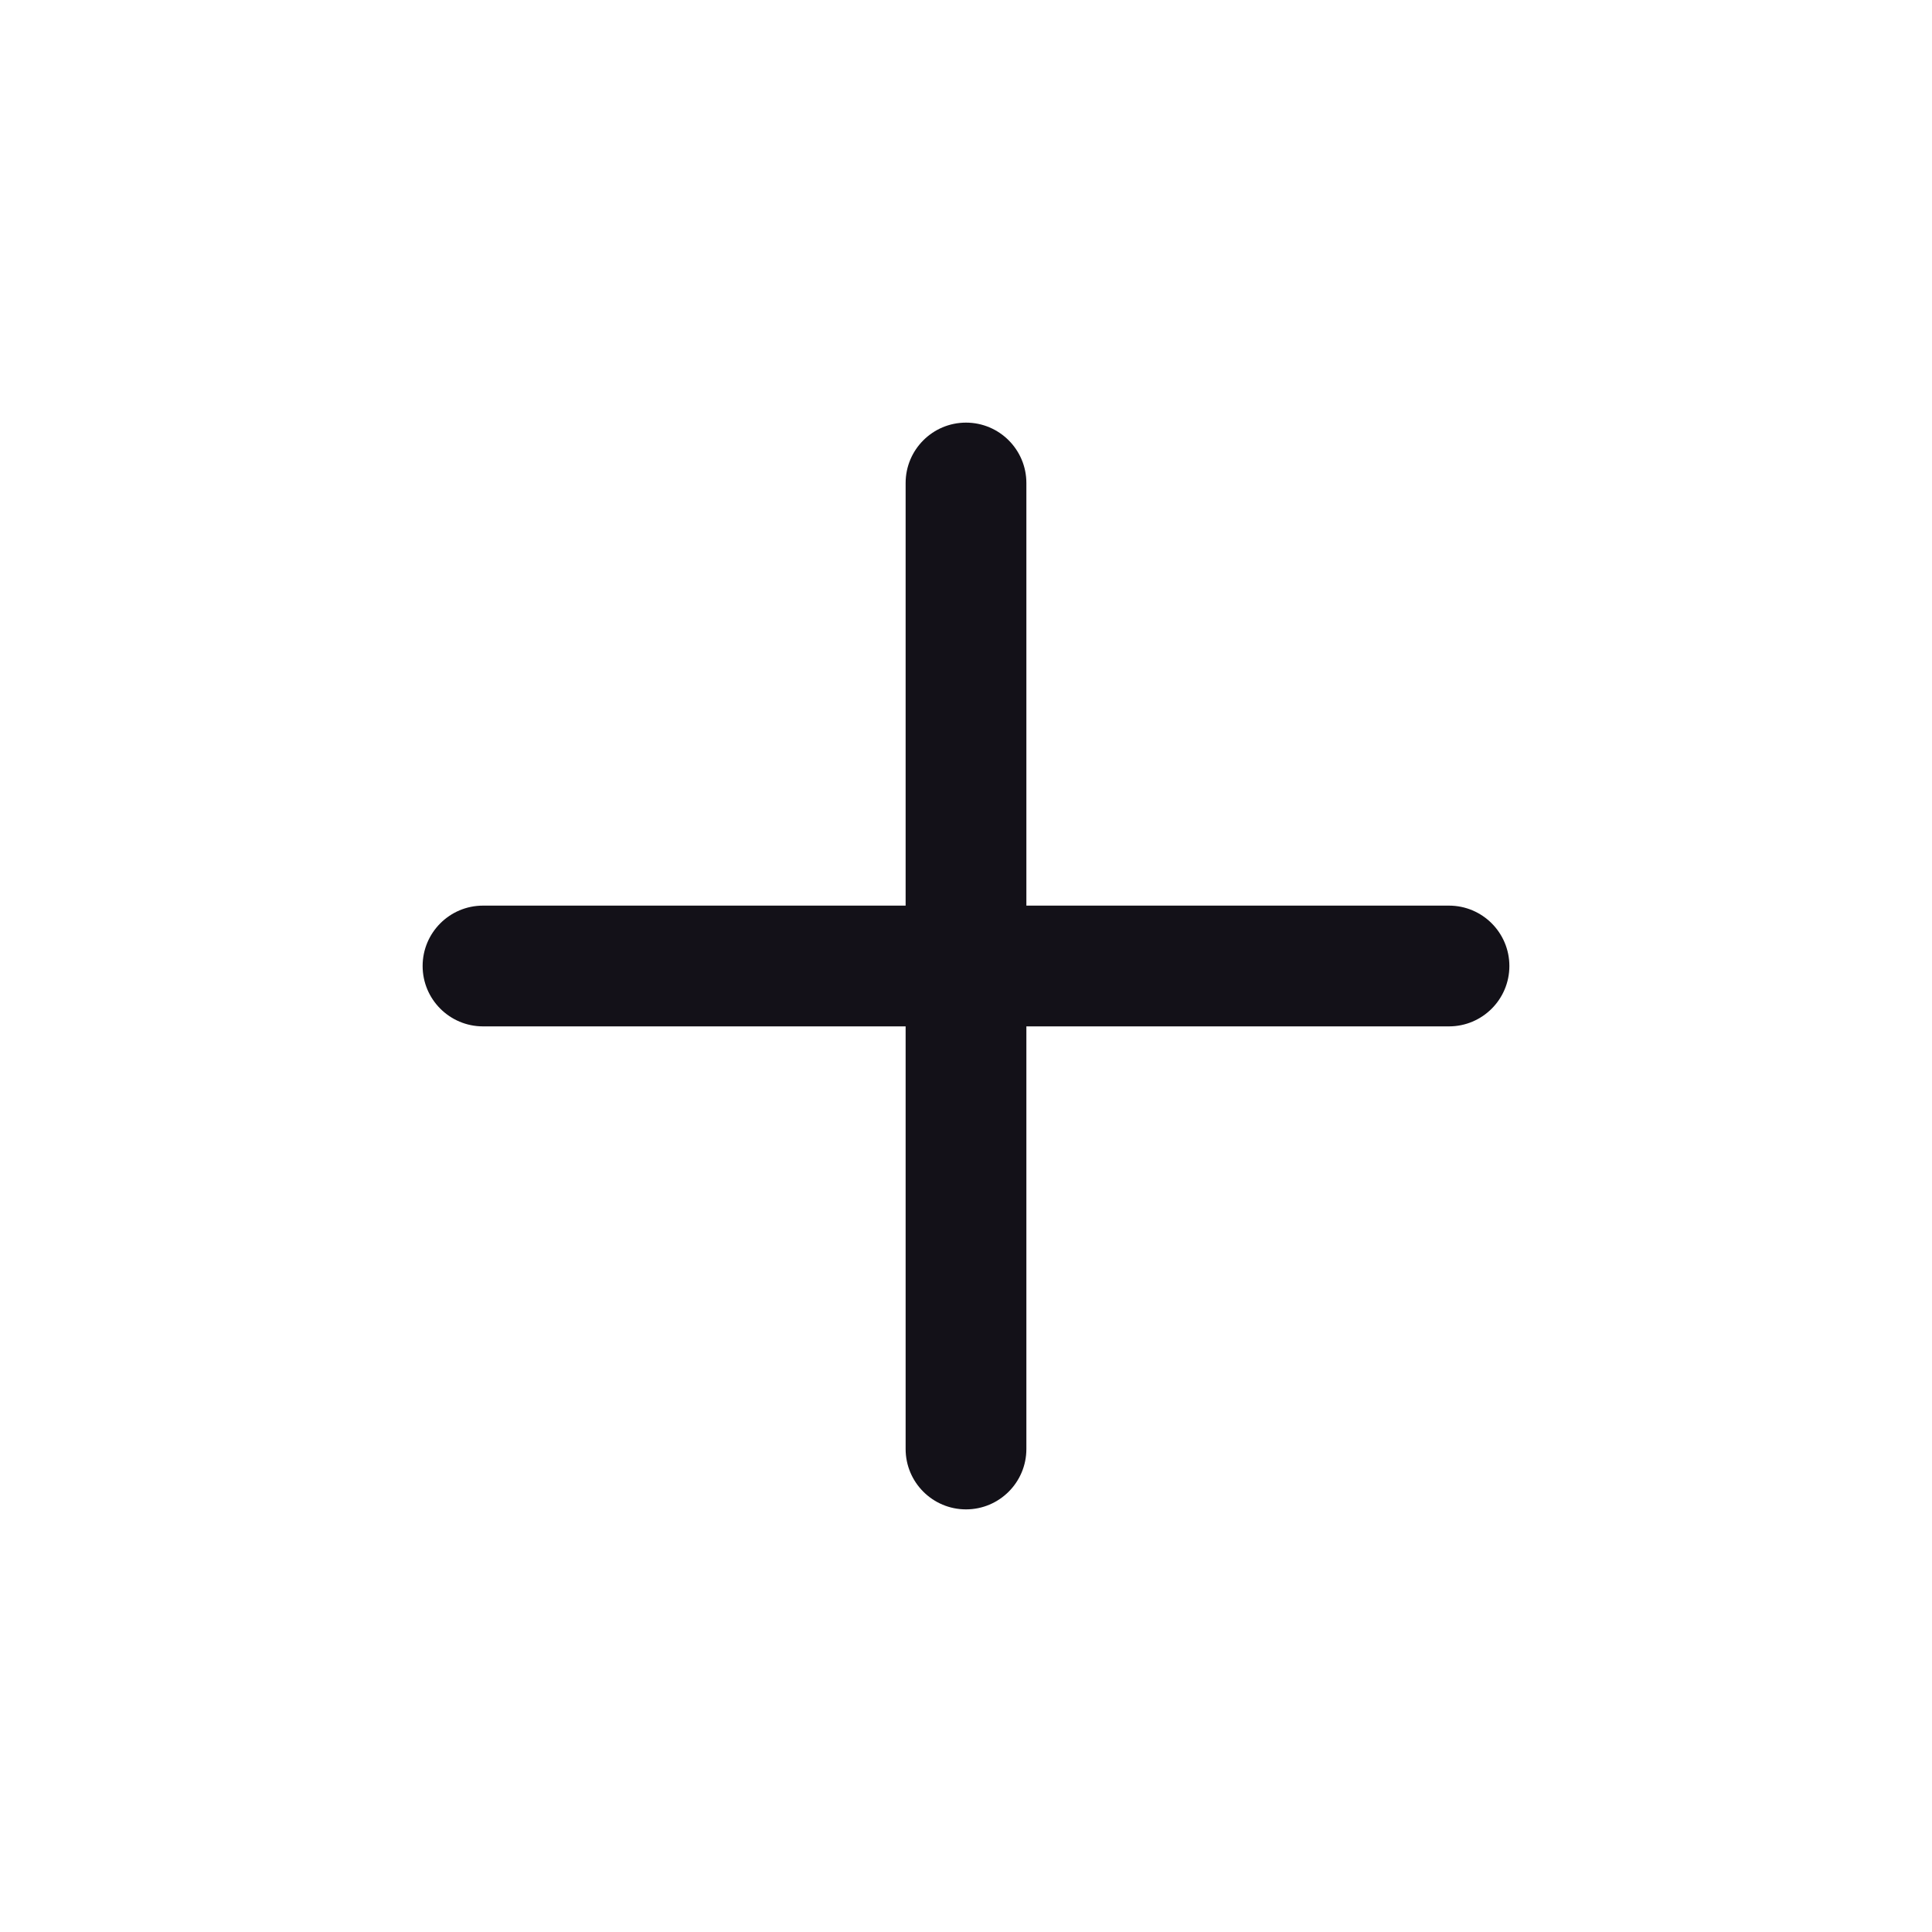
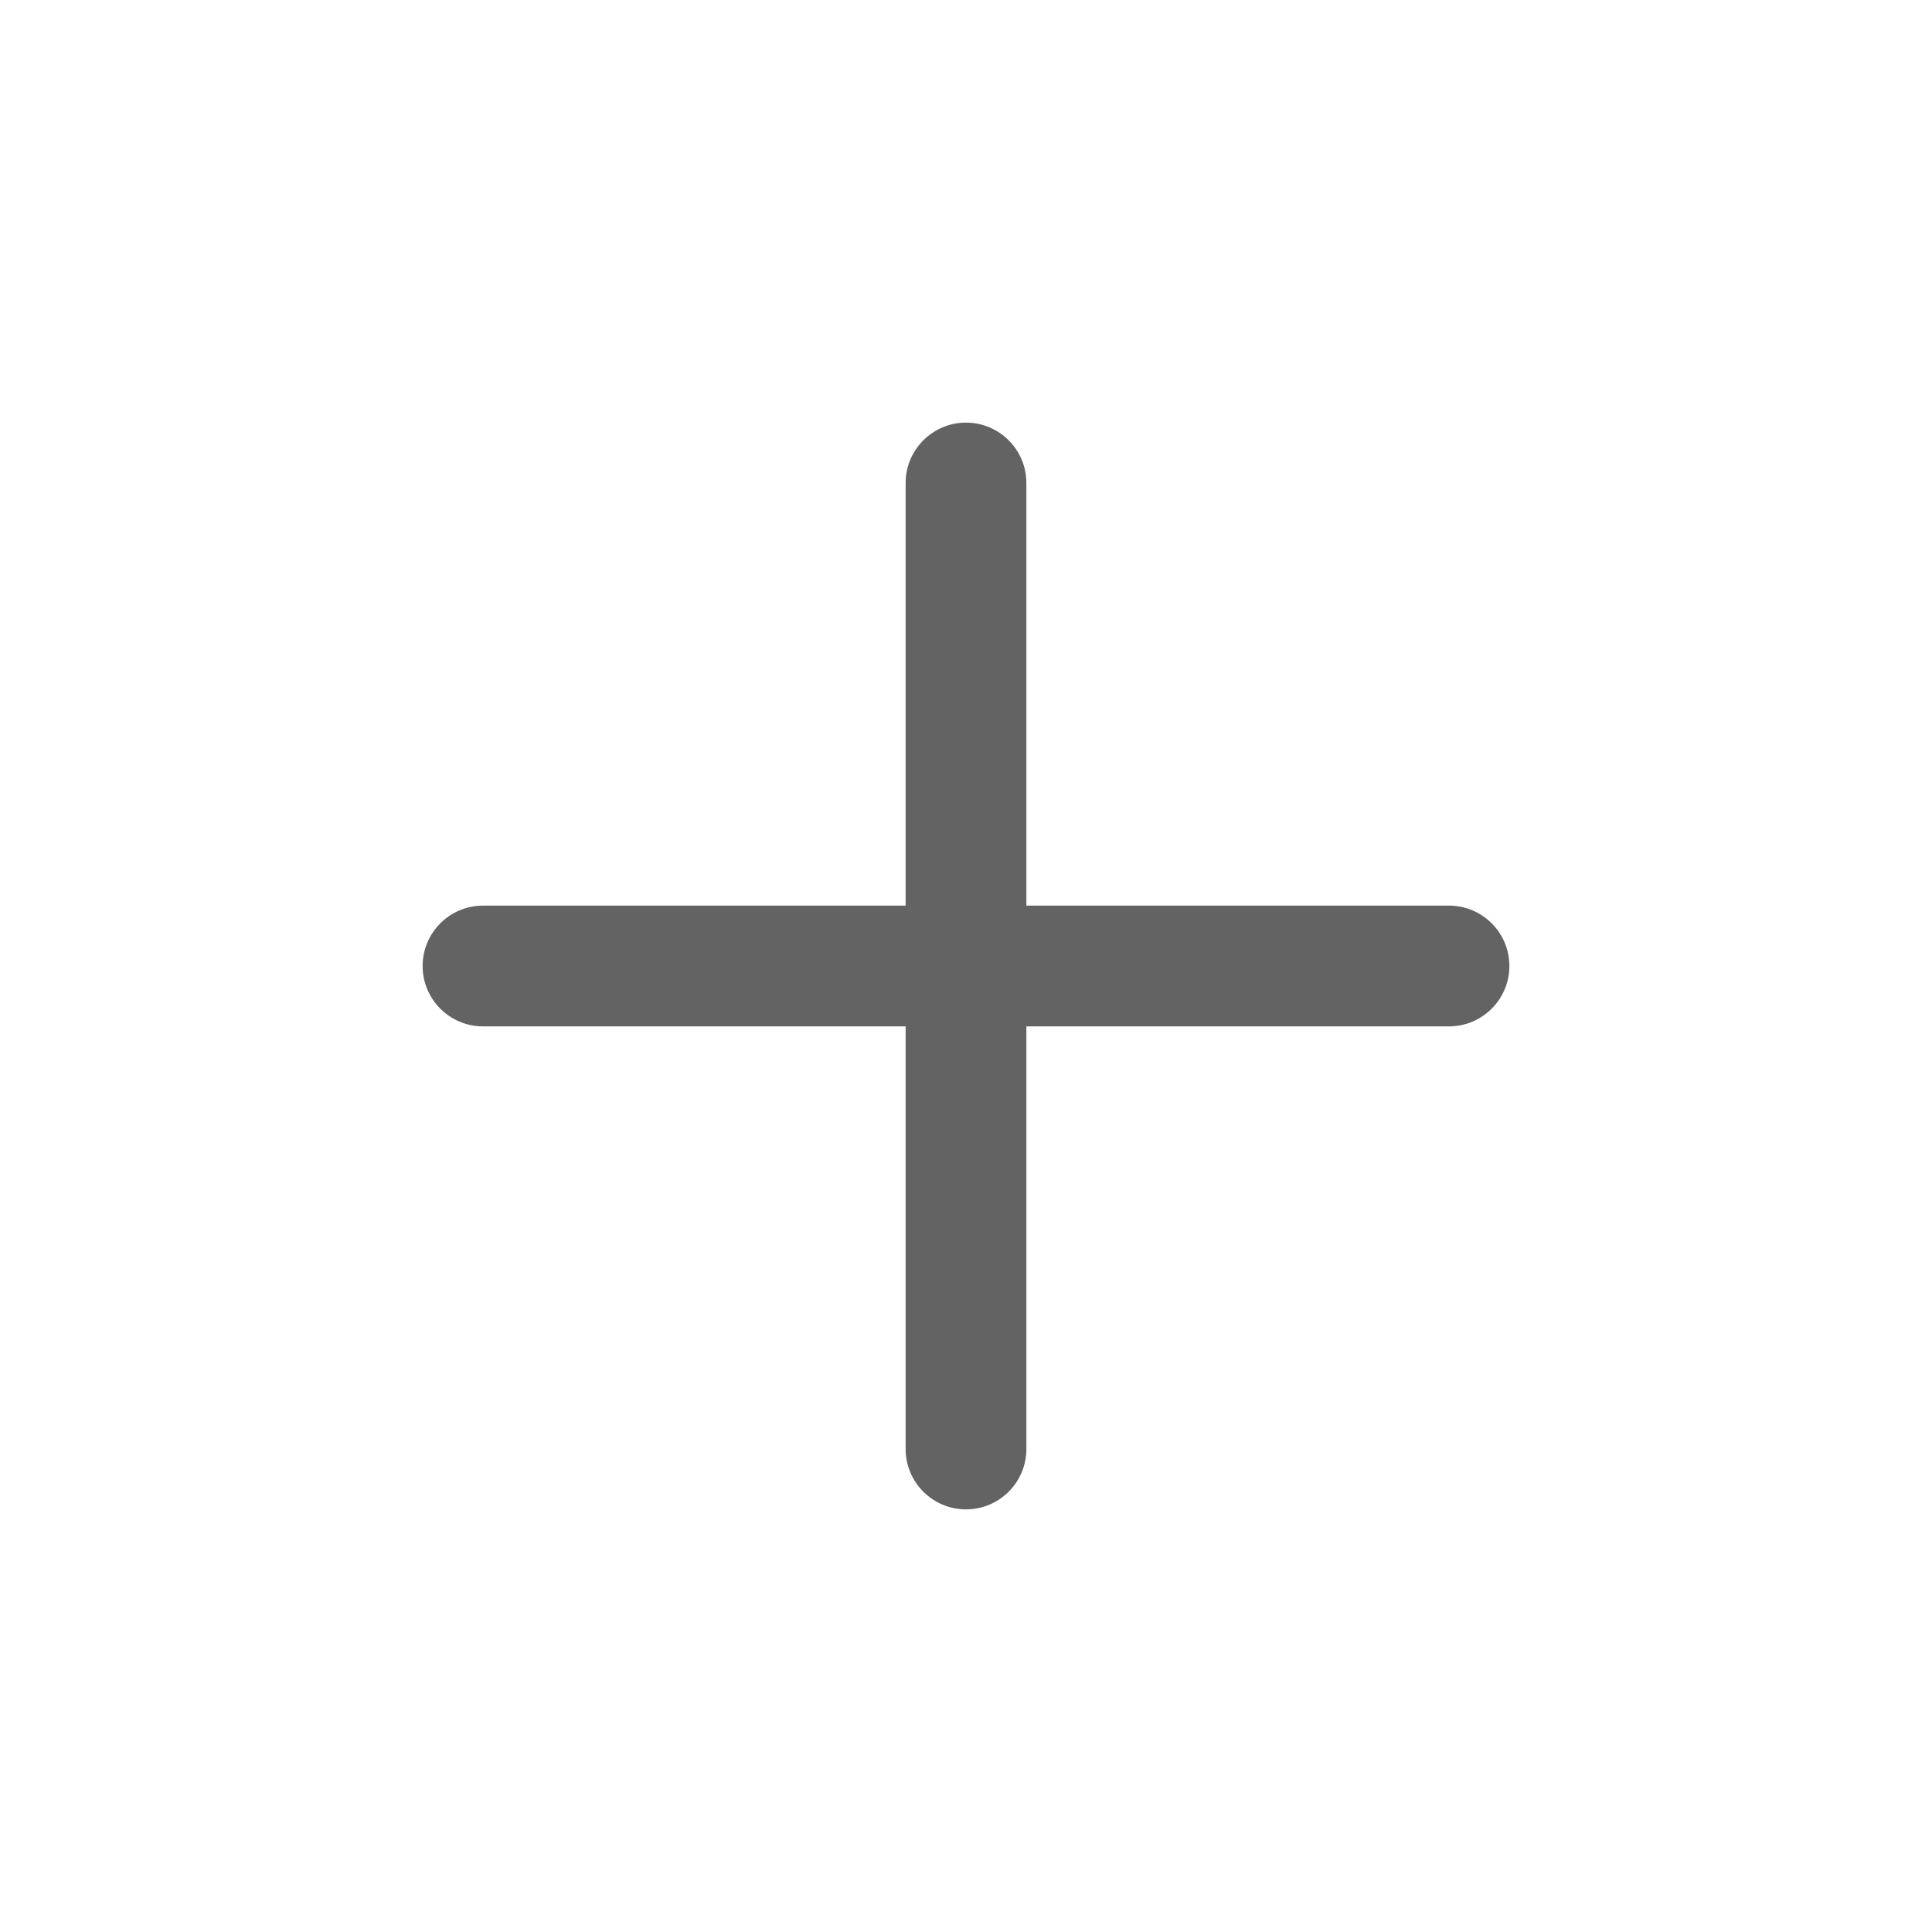
<svg xmlns="http://www.w3.org/2000/svg" width="24" height="24" viewBox="0 0 24 24" fill="none">
-   <path fill-rule="evenodd" clip-rule="evenodd" d="M12.75 6C12.75 5.586 12.414 5.25 12 5.25C11.586 5.25 11.25 5.586 11.25 6V11.25H6C5.586 11.25 5.25 11.586 5.25 12C5.25 12.414 5.586 12.75 6 12.75H11.25V18C11.25 18.414 11.586 18.75 12 18.75C12.414 18.75 12.75 18.414 12.75 18V12.75H18C18.414 12.75 18.75 12.414 18.75 12C18.75 11.586 18.414 11.25 18 11.25H12.75V6Z" fill="#131118" />
+   <path fill-rule="evenodd" clip-rule="evenodd" d="M12.75 6C12.75 5.586 12.414 5.25 12 5.25C11.586 5.25 11.25 5.586 11.25 6V11.25H6C5.586 11.25 5.25 11.586 5.25 12C5.25 12.414 5.586 12.75 6 12.75H11.25V18C11.25 18.414 11.586 18.75 12 18.75C12.414 18.75 12.75 18.414 12.75 18V12.75H18C18.414 12.75 18.75 12.414 18.75 12C18.75 11.586 18.414 11.25 18 11.25H12.75V6Z" fill="#636363" />
</svg>
